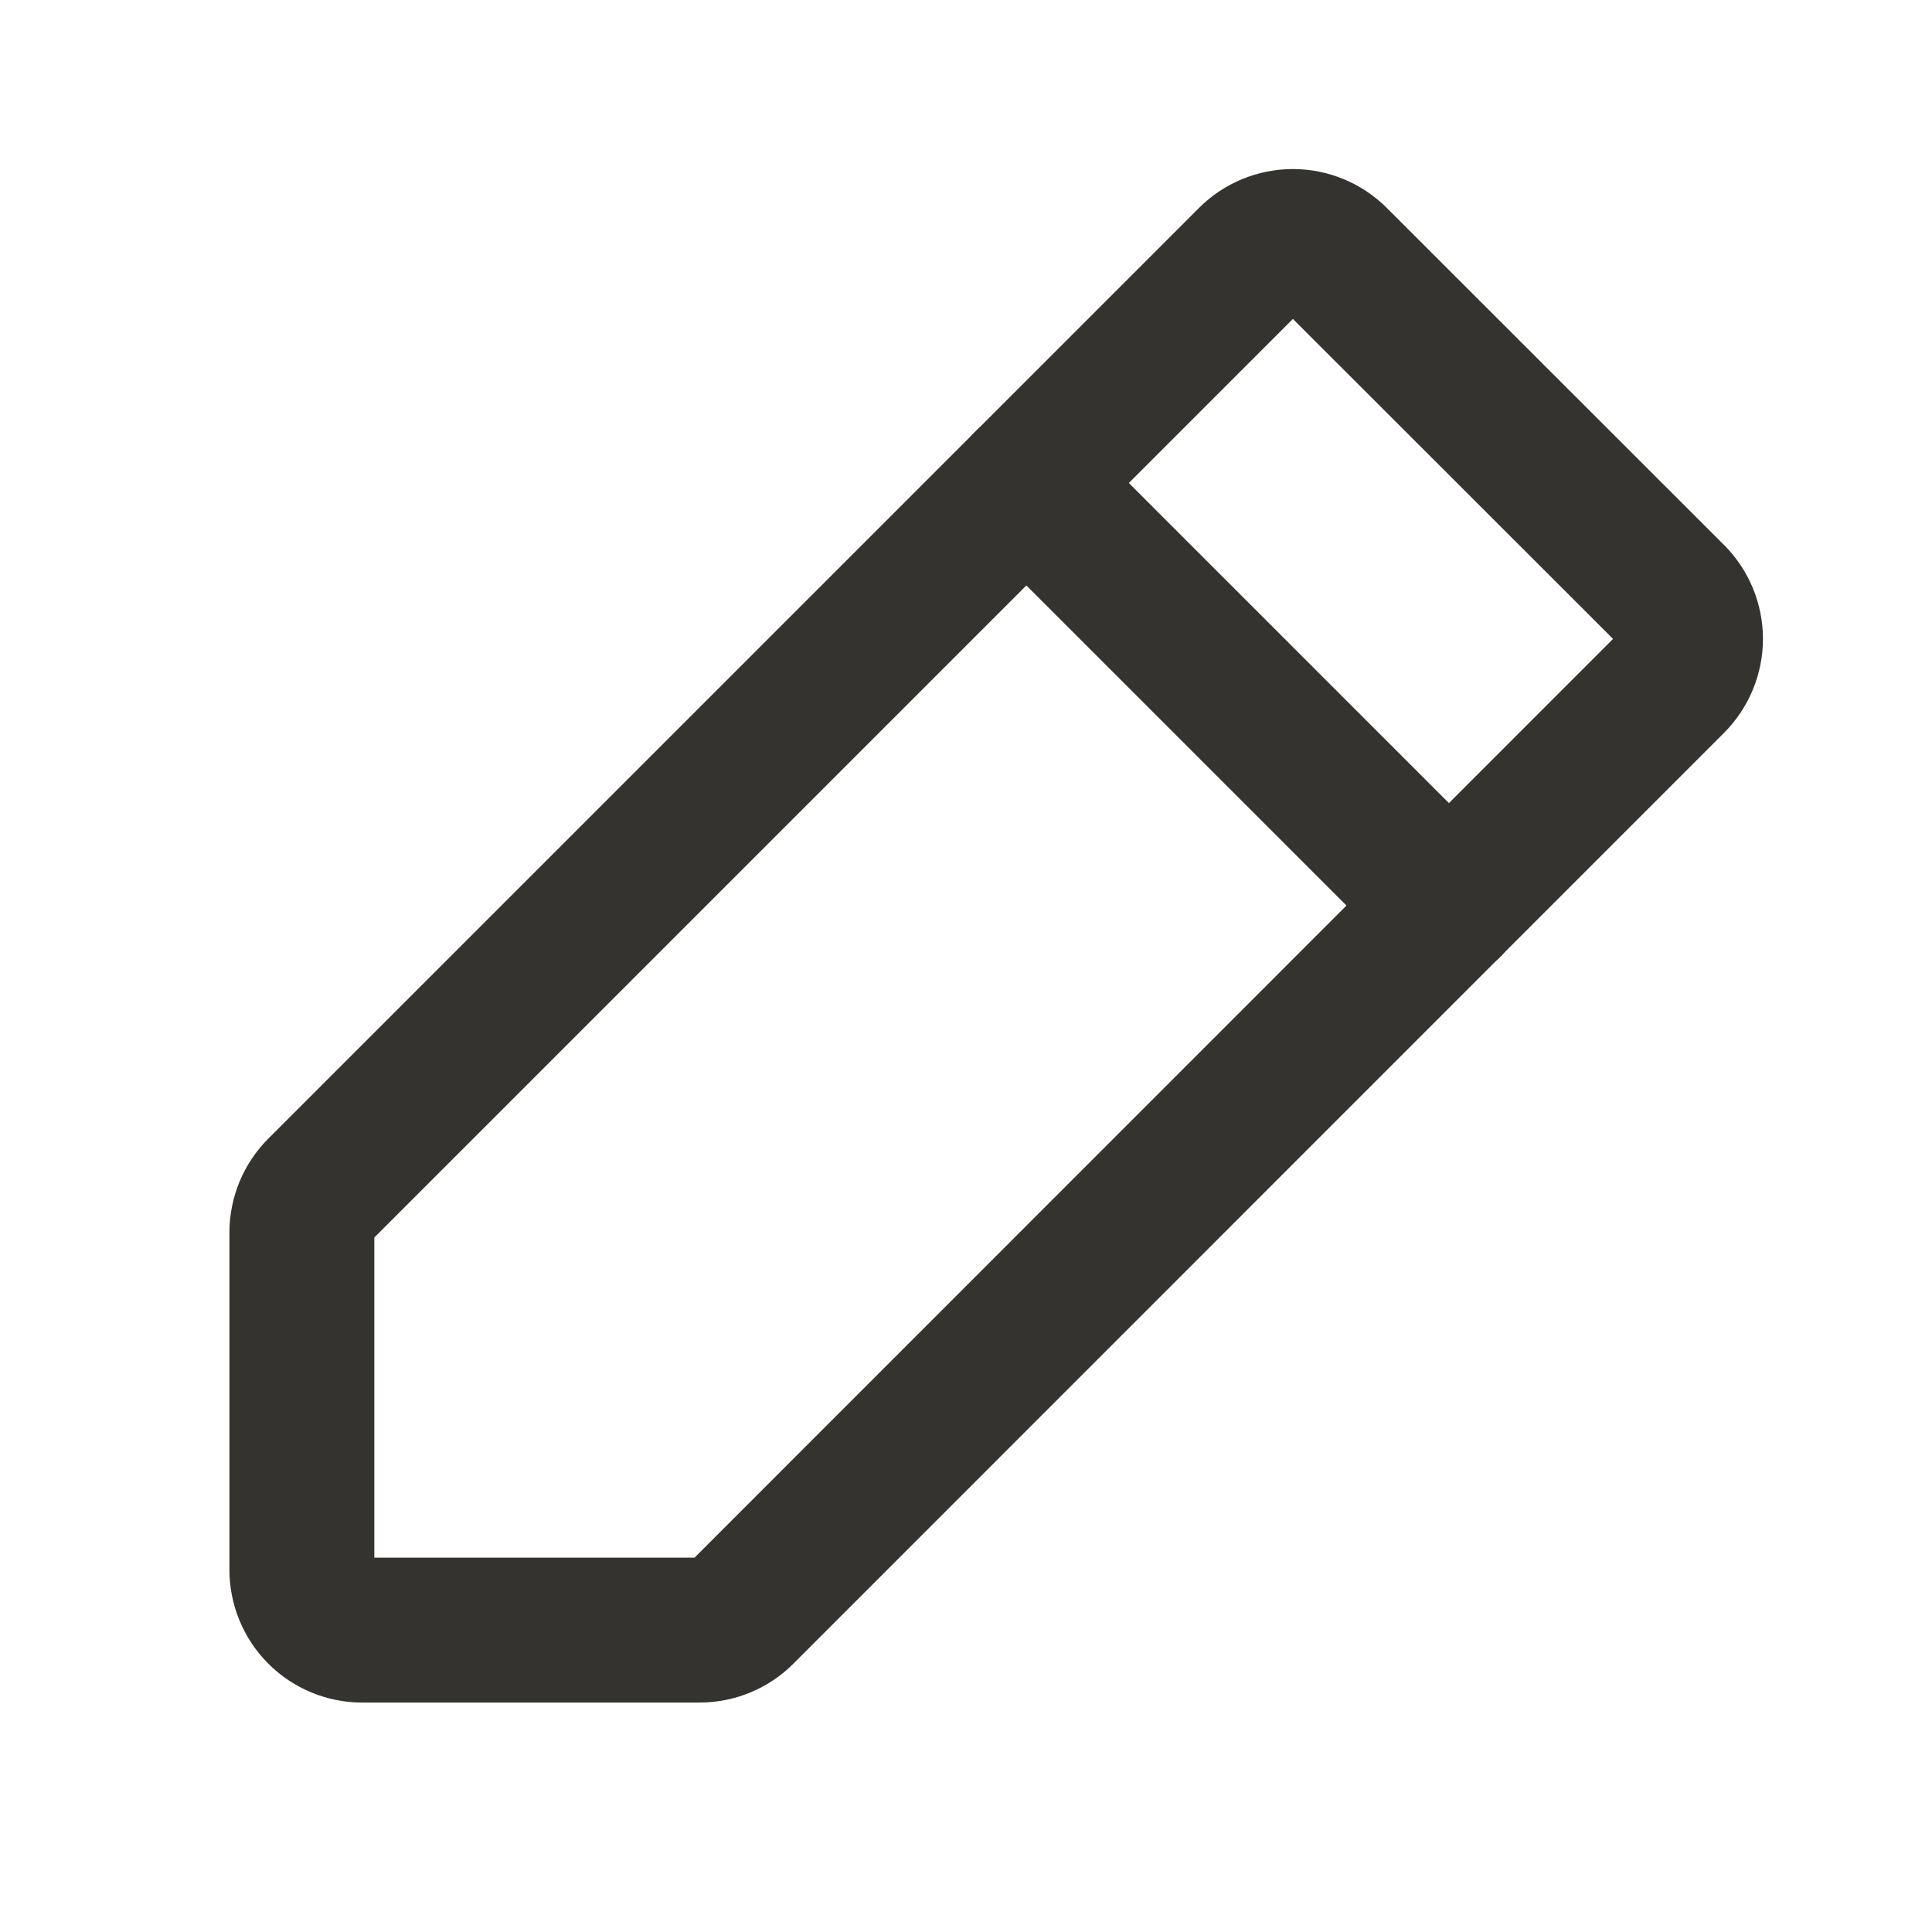
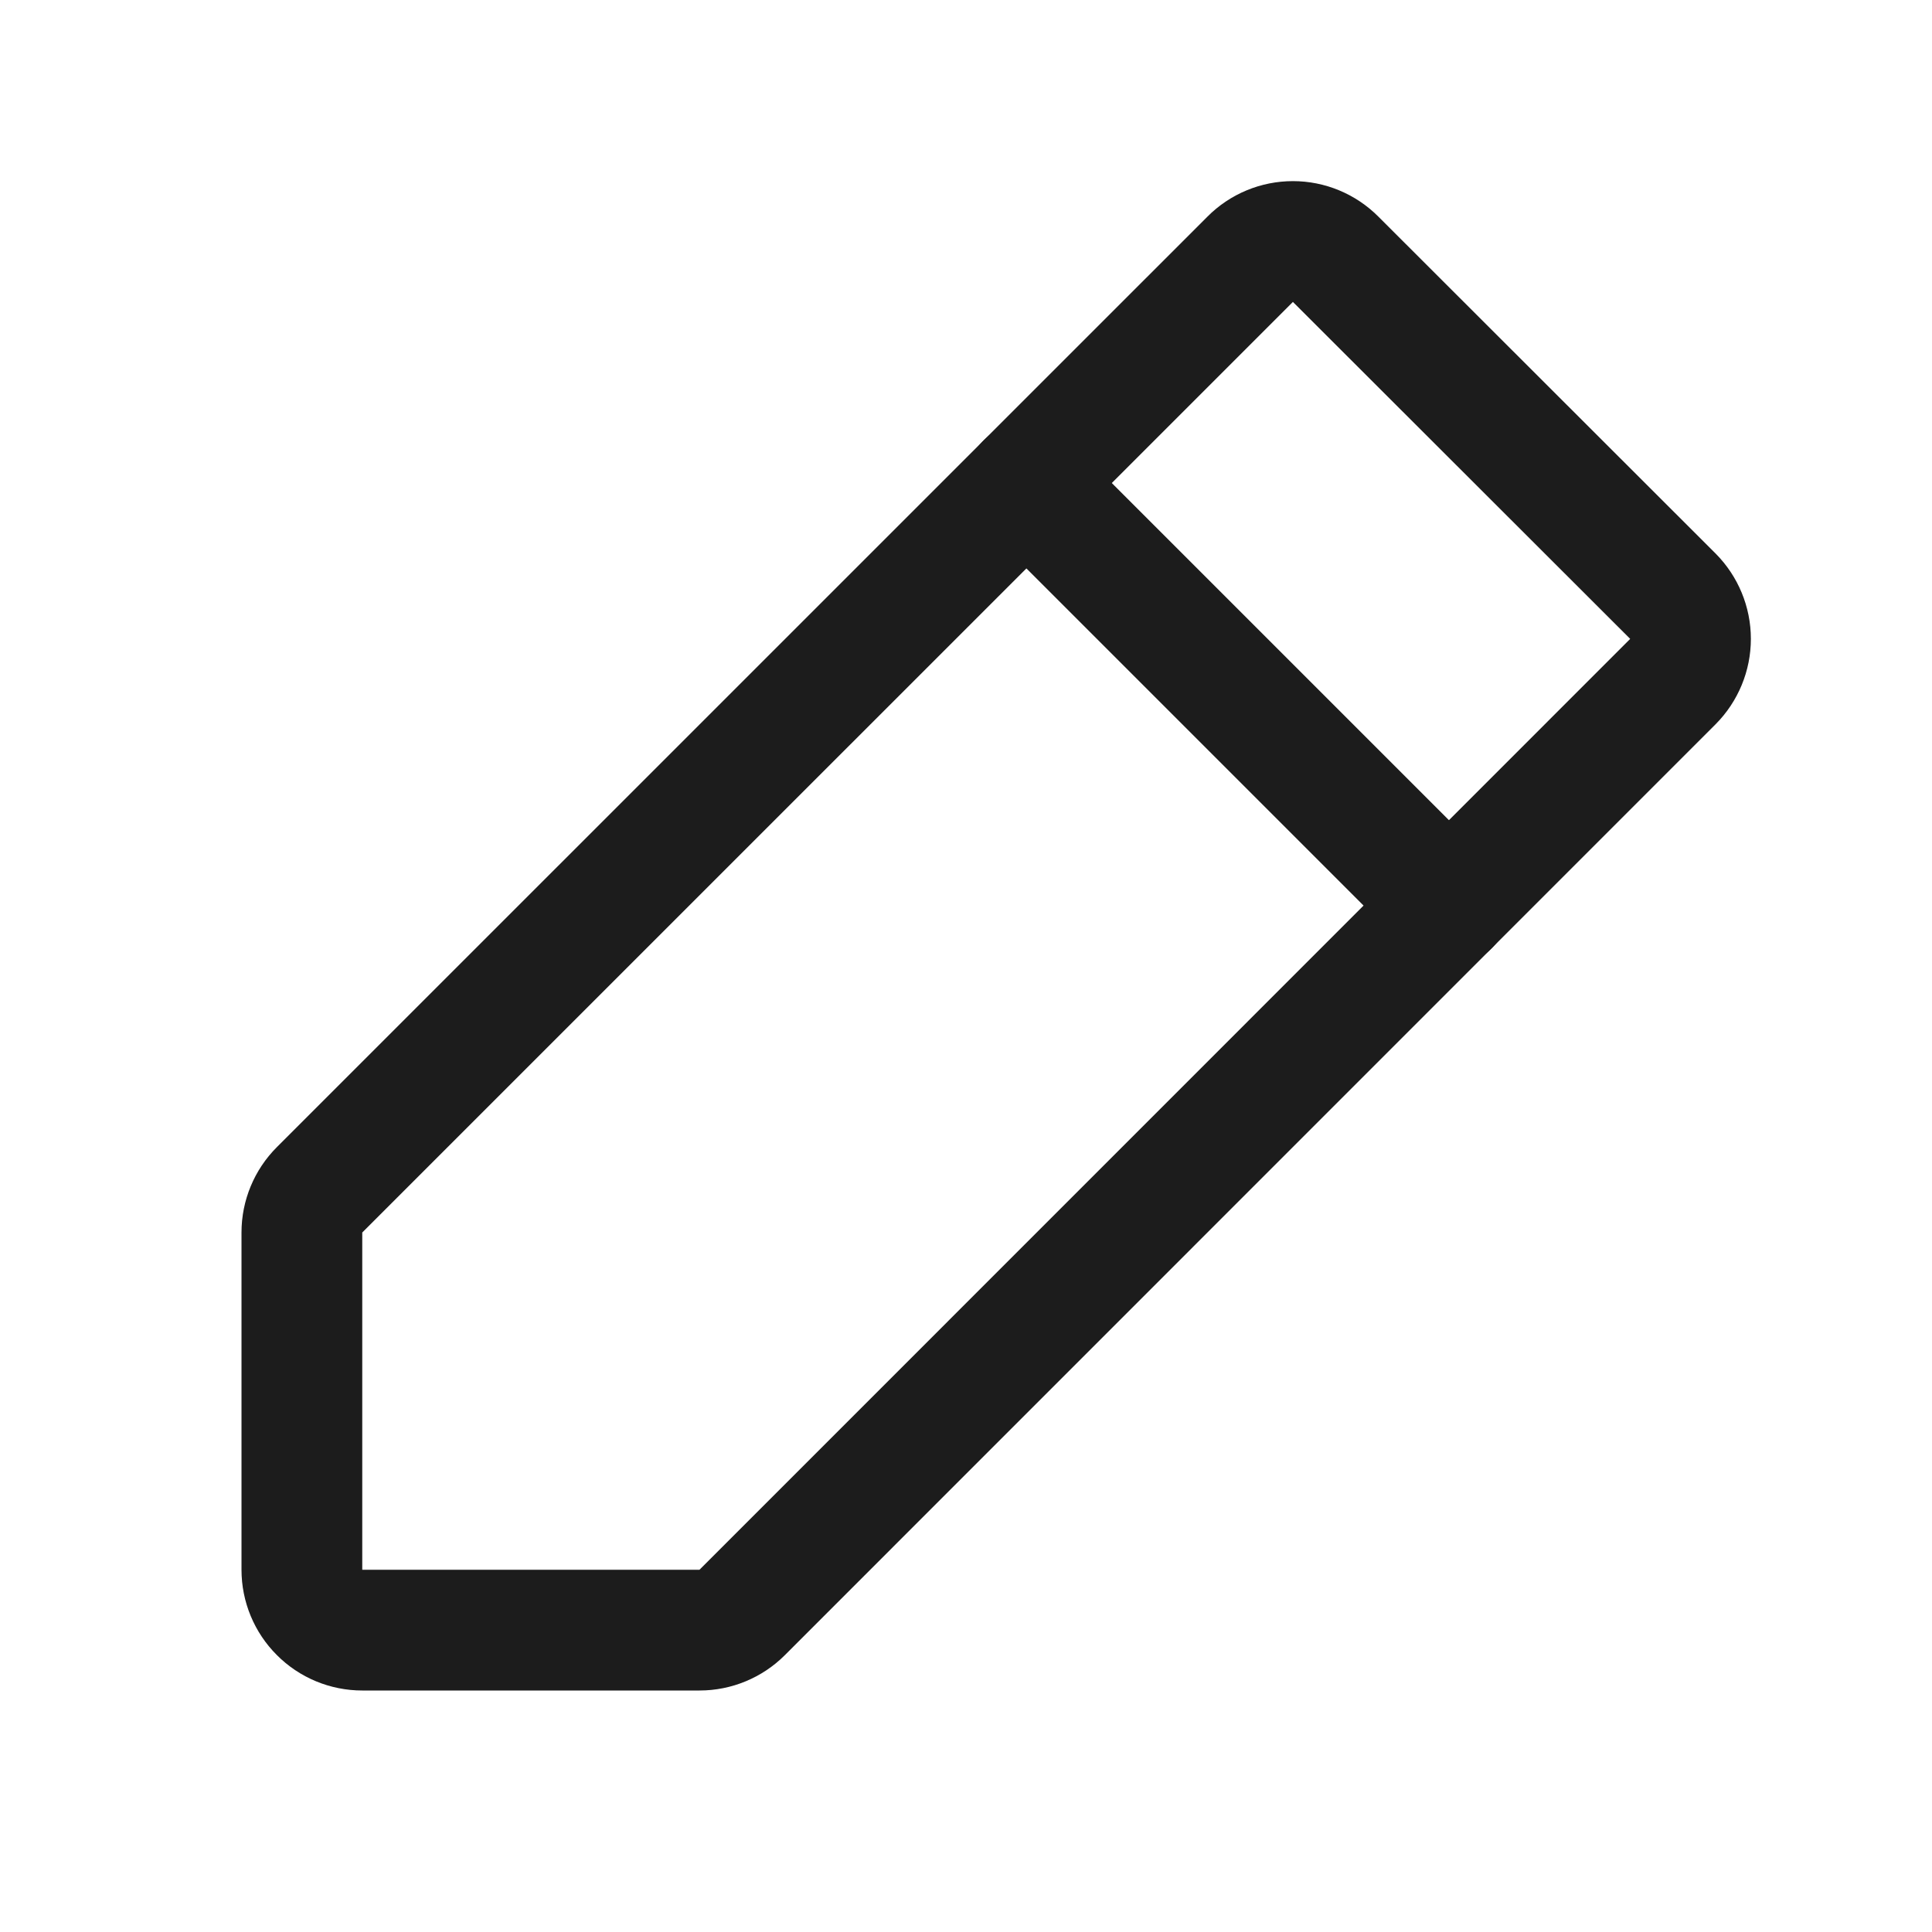
- <svg xmlns="http://www.w3.org/2000/svg" width="20" height="20" viewBox="0 0 20 20" fill="none">
-   <path d="M7.241 16.875H3.75C3.584 16.875 3.425 16.809 3.308 16.692C3.191 16.575 3.125 16.416 3.125 16.25V12.759C3.125 12.593 3.191 12.434 3.308 12.317L12.942 2.683C13.059 2.566 13.218 2.5 13.384 2.5C13.55 2.5 13.709 2.566 13.826 2.683L17.317 6.172C17.434 6.289 17.5 6.448 17.5 6.614C17.5 6.779 17.434 6.938 17.317 7.056L7.683 16.692C7.566 16.809 7.407 16.875 7.241 16.875Z" stroke="#343330" stroke-width="1.5" stroke-linecap="round" stroke-linejoin="round" />
-   <path d="M10.625 5L15 9.375" stroke="#343330" stroke-width="1.5" stroke-linecap="round" stroke-linejoin="round" />
+ <svg xmlns="http://www.w3.org/2000/svg" width="24" height="24" viewBox="0 0 24 24" fill="none">
+   <path d="M8.69 20.25H4.5C4.301 20.25 4.11 20.171 3.97 20.03C3.829 19.89 3.75 19.699 3.75 19.5V15.31C3.75 15.112 3.829 14.921 3.969 14.781L15.531 3.22C15.671 3.079 15.862 3 16.061 3C16.26 3 16.45 3.079 16.591 3.22L20.781 7.406C20.921 7.547 21 7.738 21 7.936C21 8.135 20.921 8.326 20.781 8.467L9.219 20.031C9.079 20.171 8.888 20.25 8.69 20.25Z" stroke="#1C1C1C" stroke-width="1.5" stroke-linecap="round" stroke-linejoin="round" />
+   <path d="M12.75 6L18 11.25" stroke="#1C1C1C" stroke-width="1.5" stroke-linecap="round" stroke-linejoin="round" />
</svg>
